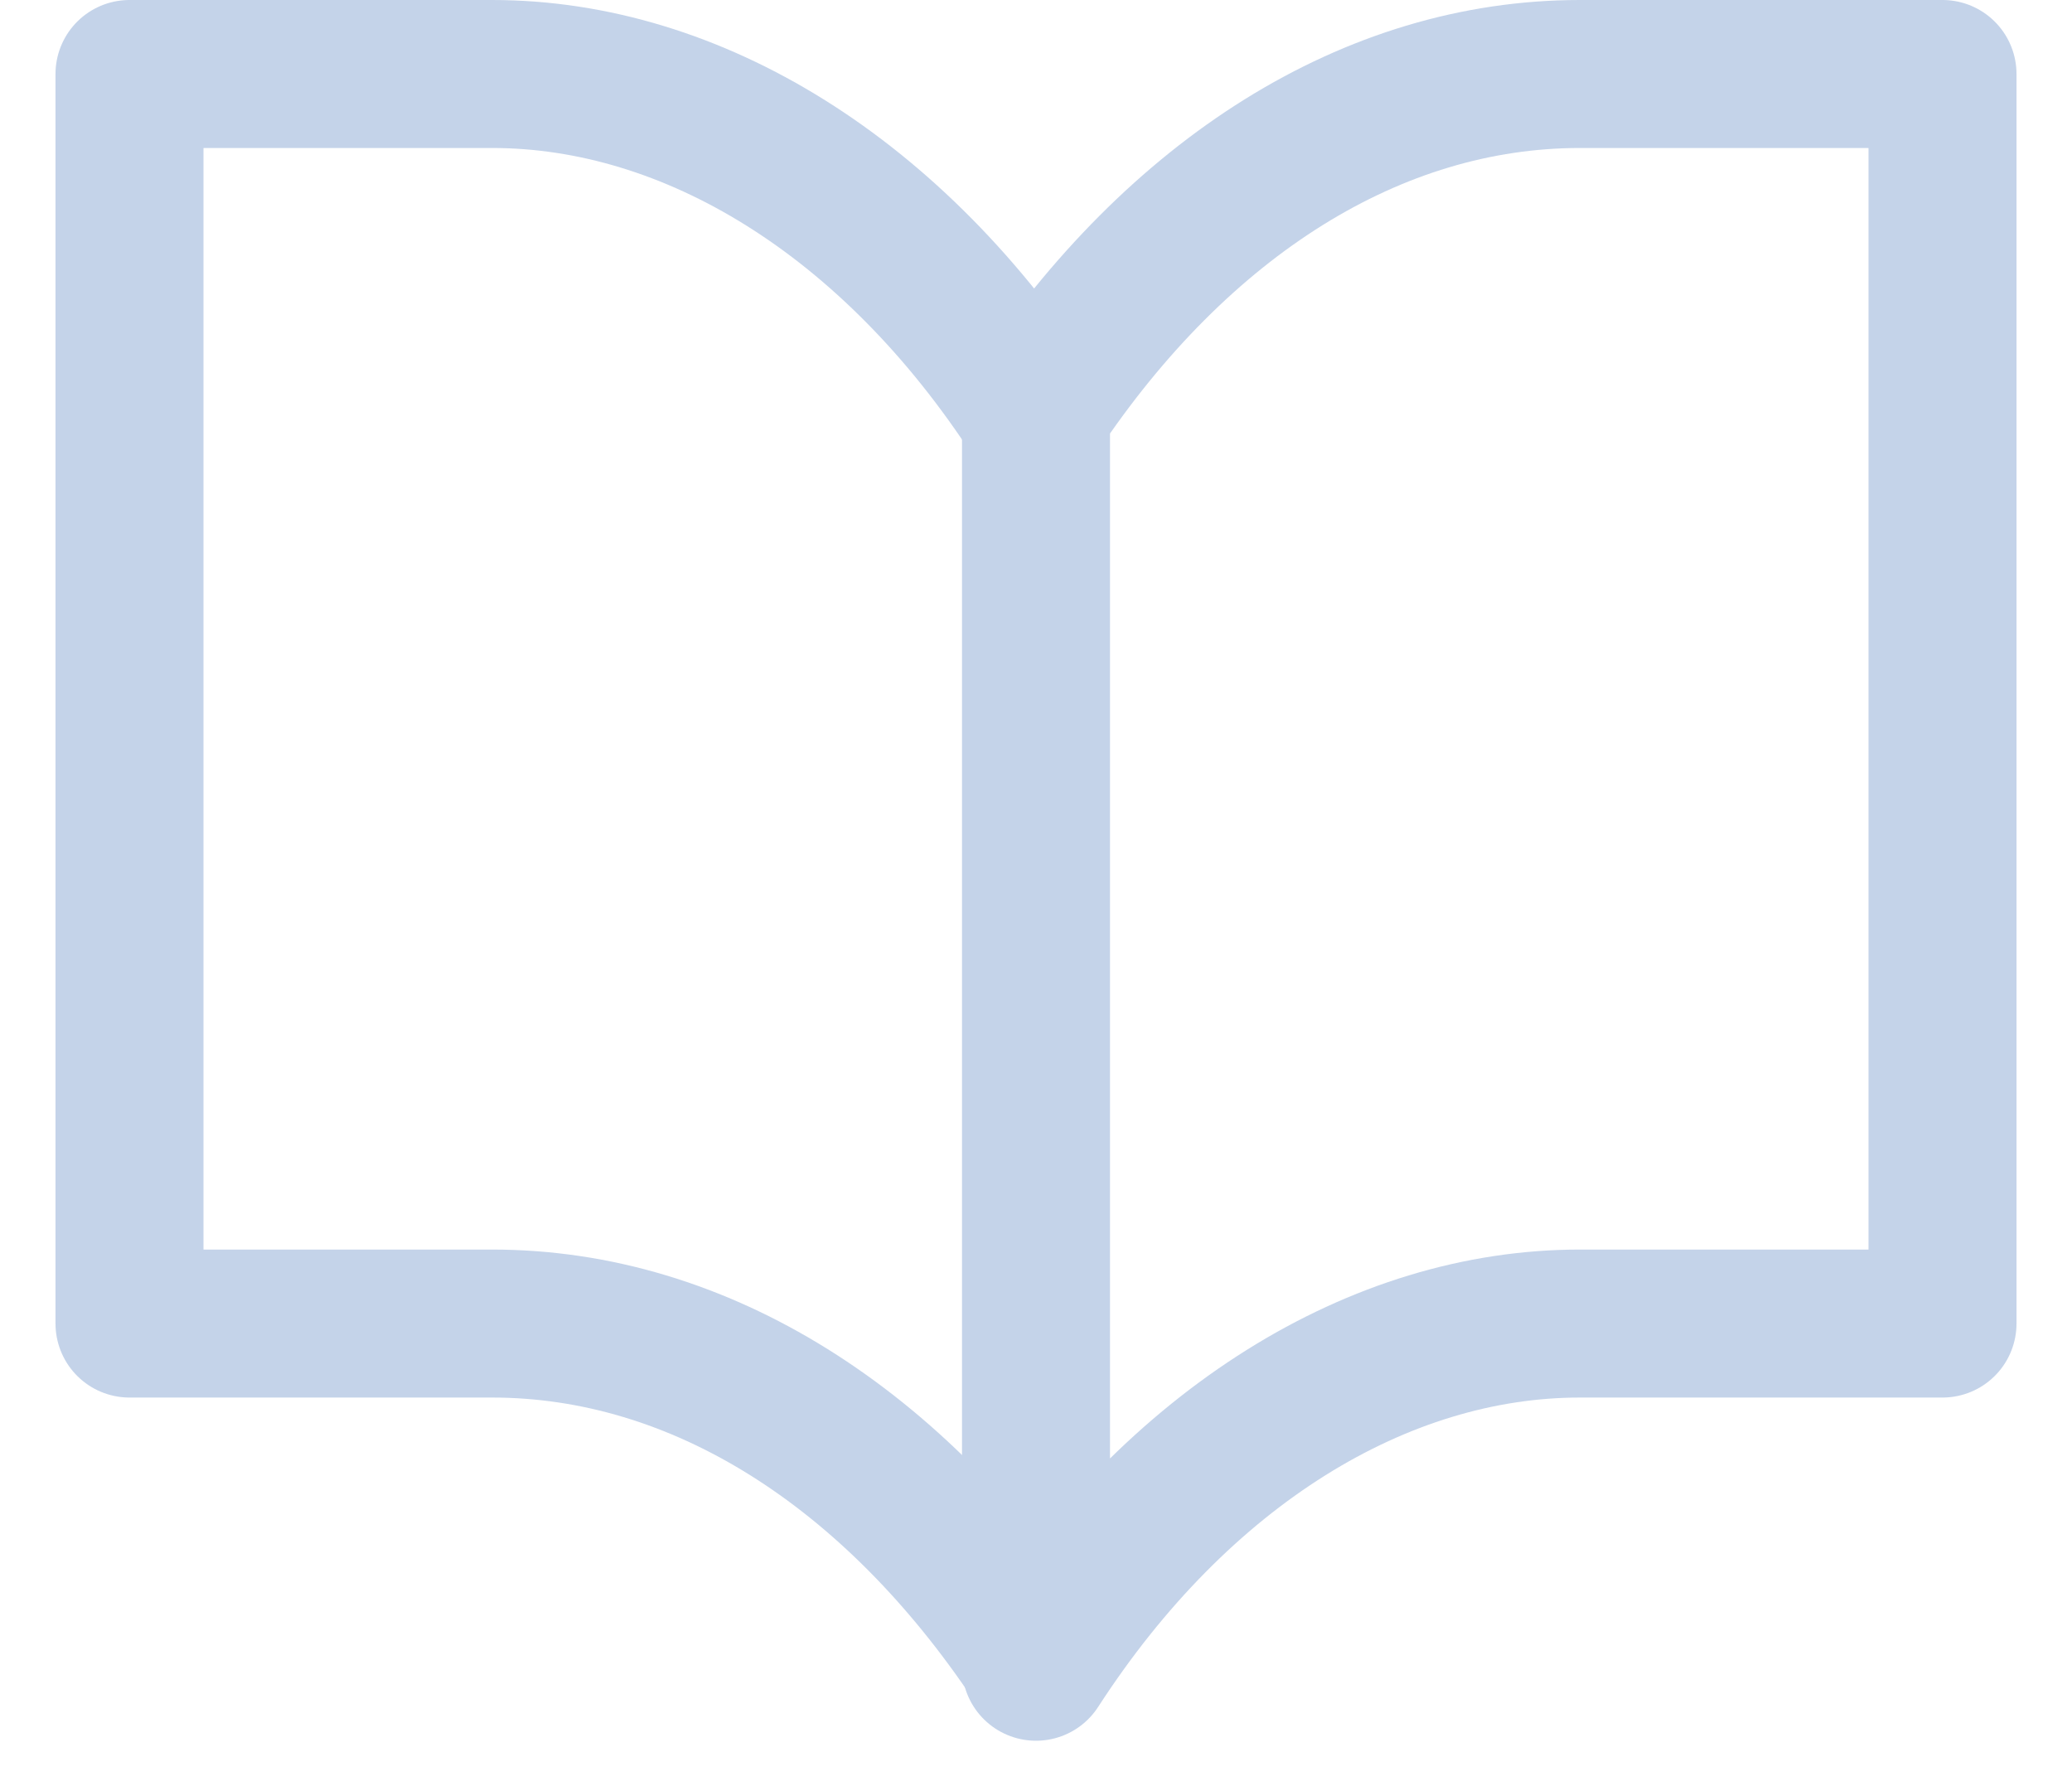
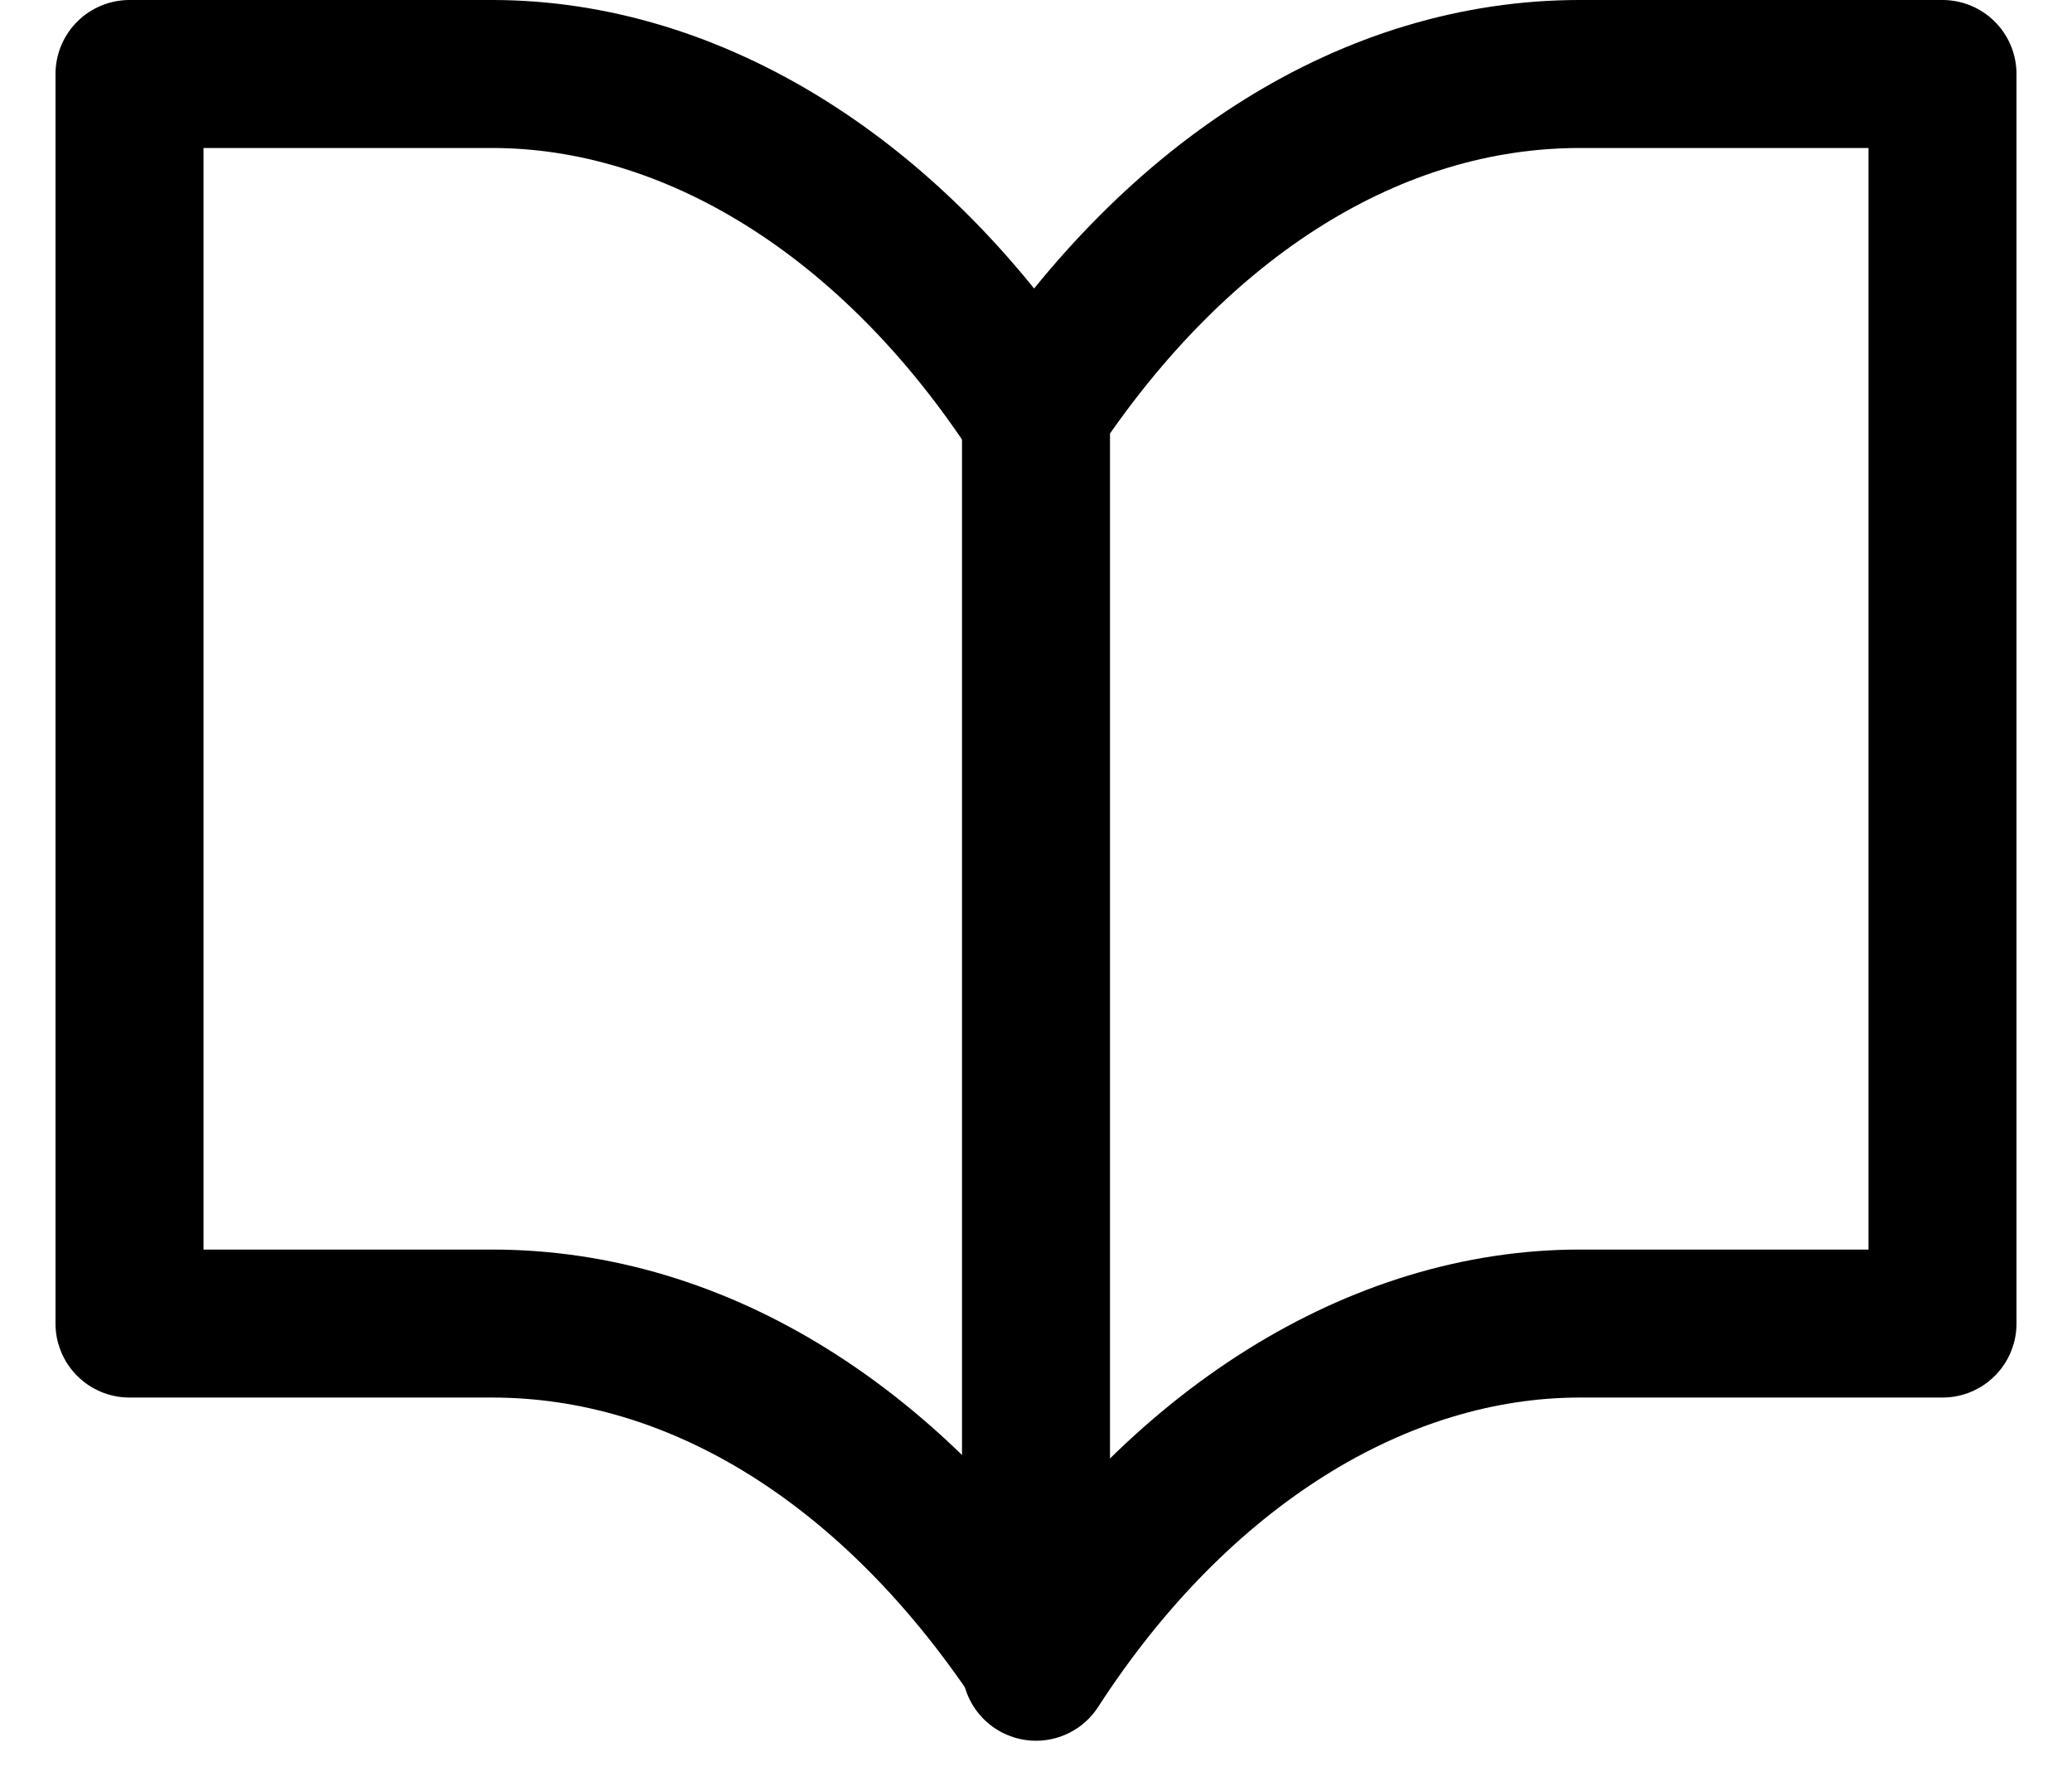
<svg xmlns="http://www.w3.org/2000/svg" width="100%" height="100%" viewBox="0 0 28 24" fill="none">
-   <path d="M14 5.638C12.075 2.663 9.363 1 6.65 1H1.75V17.887H6.65C9.45 17.887 12.075 19.55 14 22.438" stroke="#C4D3E9" stroke-width="2" stroke-miterlimit="10" stroke-linecap="round" stroke-linejoin="round" />
-   <path d="M14 22.525C15.925 19.55 18.637 17.887 21.35 17.887H26.25V1H21.35C18.55 1 15.925 2.663 14 5.55V22.175" stroke="#C4D3E9" stroke-width="2" stroke-miterlimit="10" stroke-linecap="round" stroke-linejoin="round" />
+   <path d="M14 5.638C12.075 2.663 9.363 1 6.65 1H1.75V17.887H6.65C9.45 17.887 12.075 19.55 14 22.438" stroke="currentColor" stroke-width="2" stroke-miterlimit="10" stroke-linecap="round" stroke-linejoin="round" />
+   <path d="M14 22.525C15.925 19.55 18.637 17.887 21.35 17.887H26.25V1H21.35C18.55 1 15.925 2.663 14 5.55V22.175" stroke="currentColor" stroke-width="2" stroke-miterlimit="10" stroke-linecap="round" stroke-linejoin="round" />
</svg>
